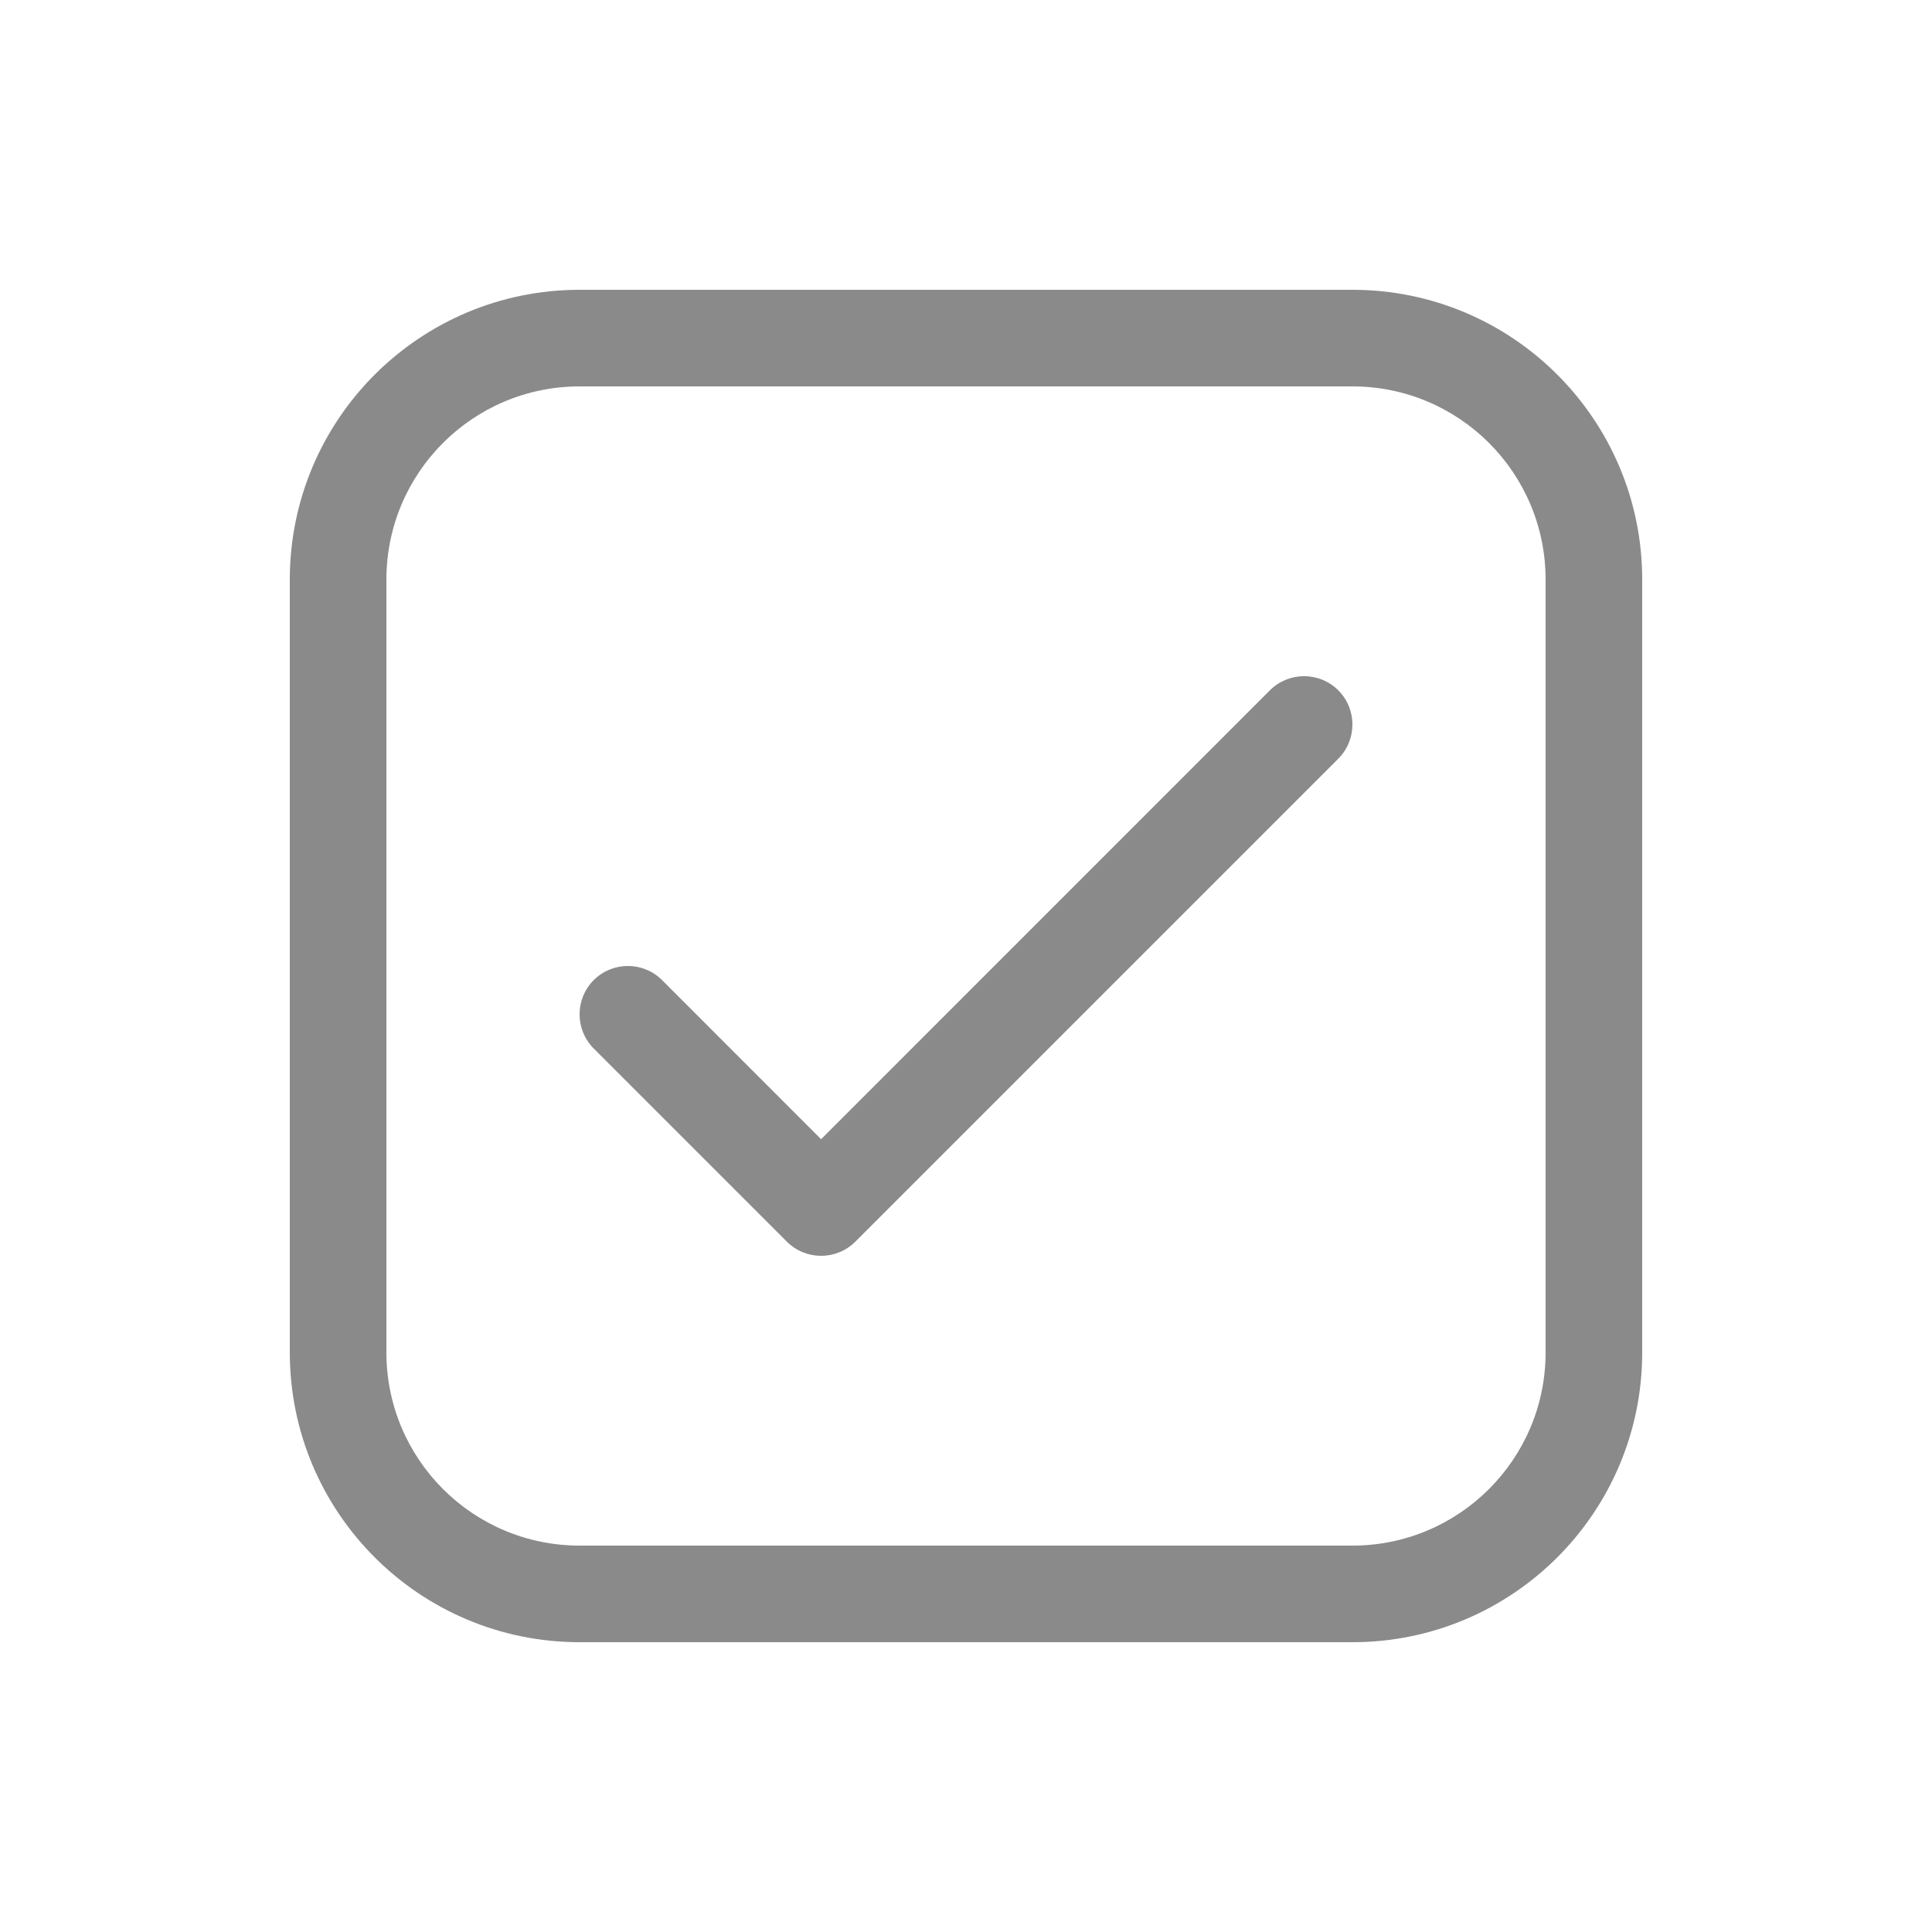
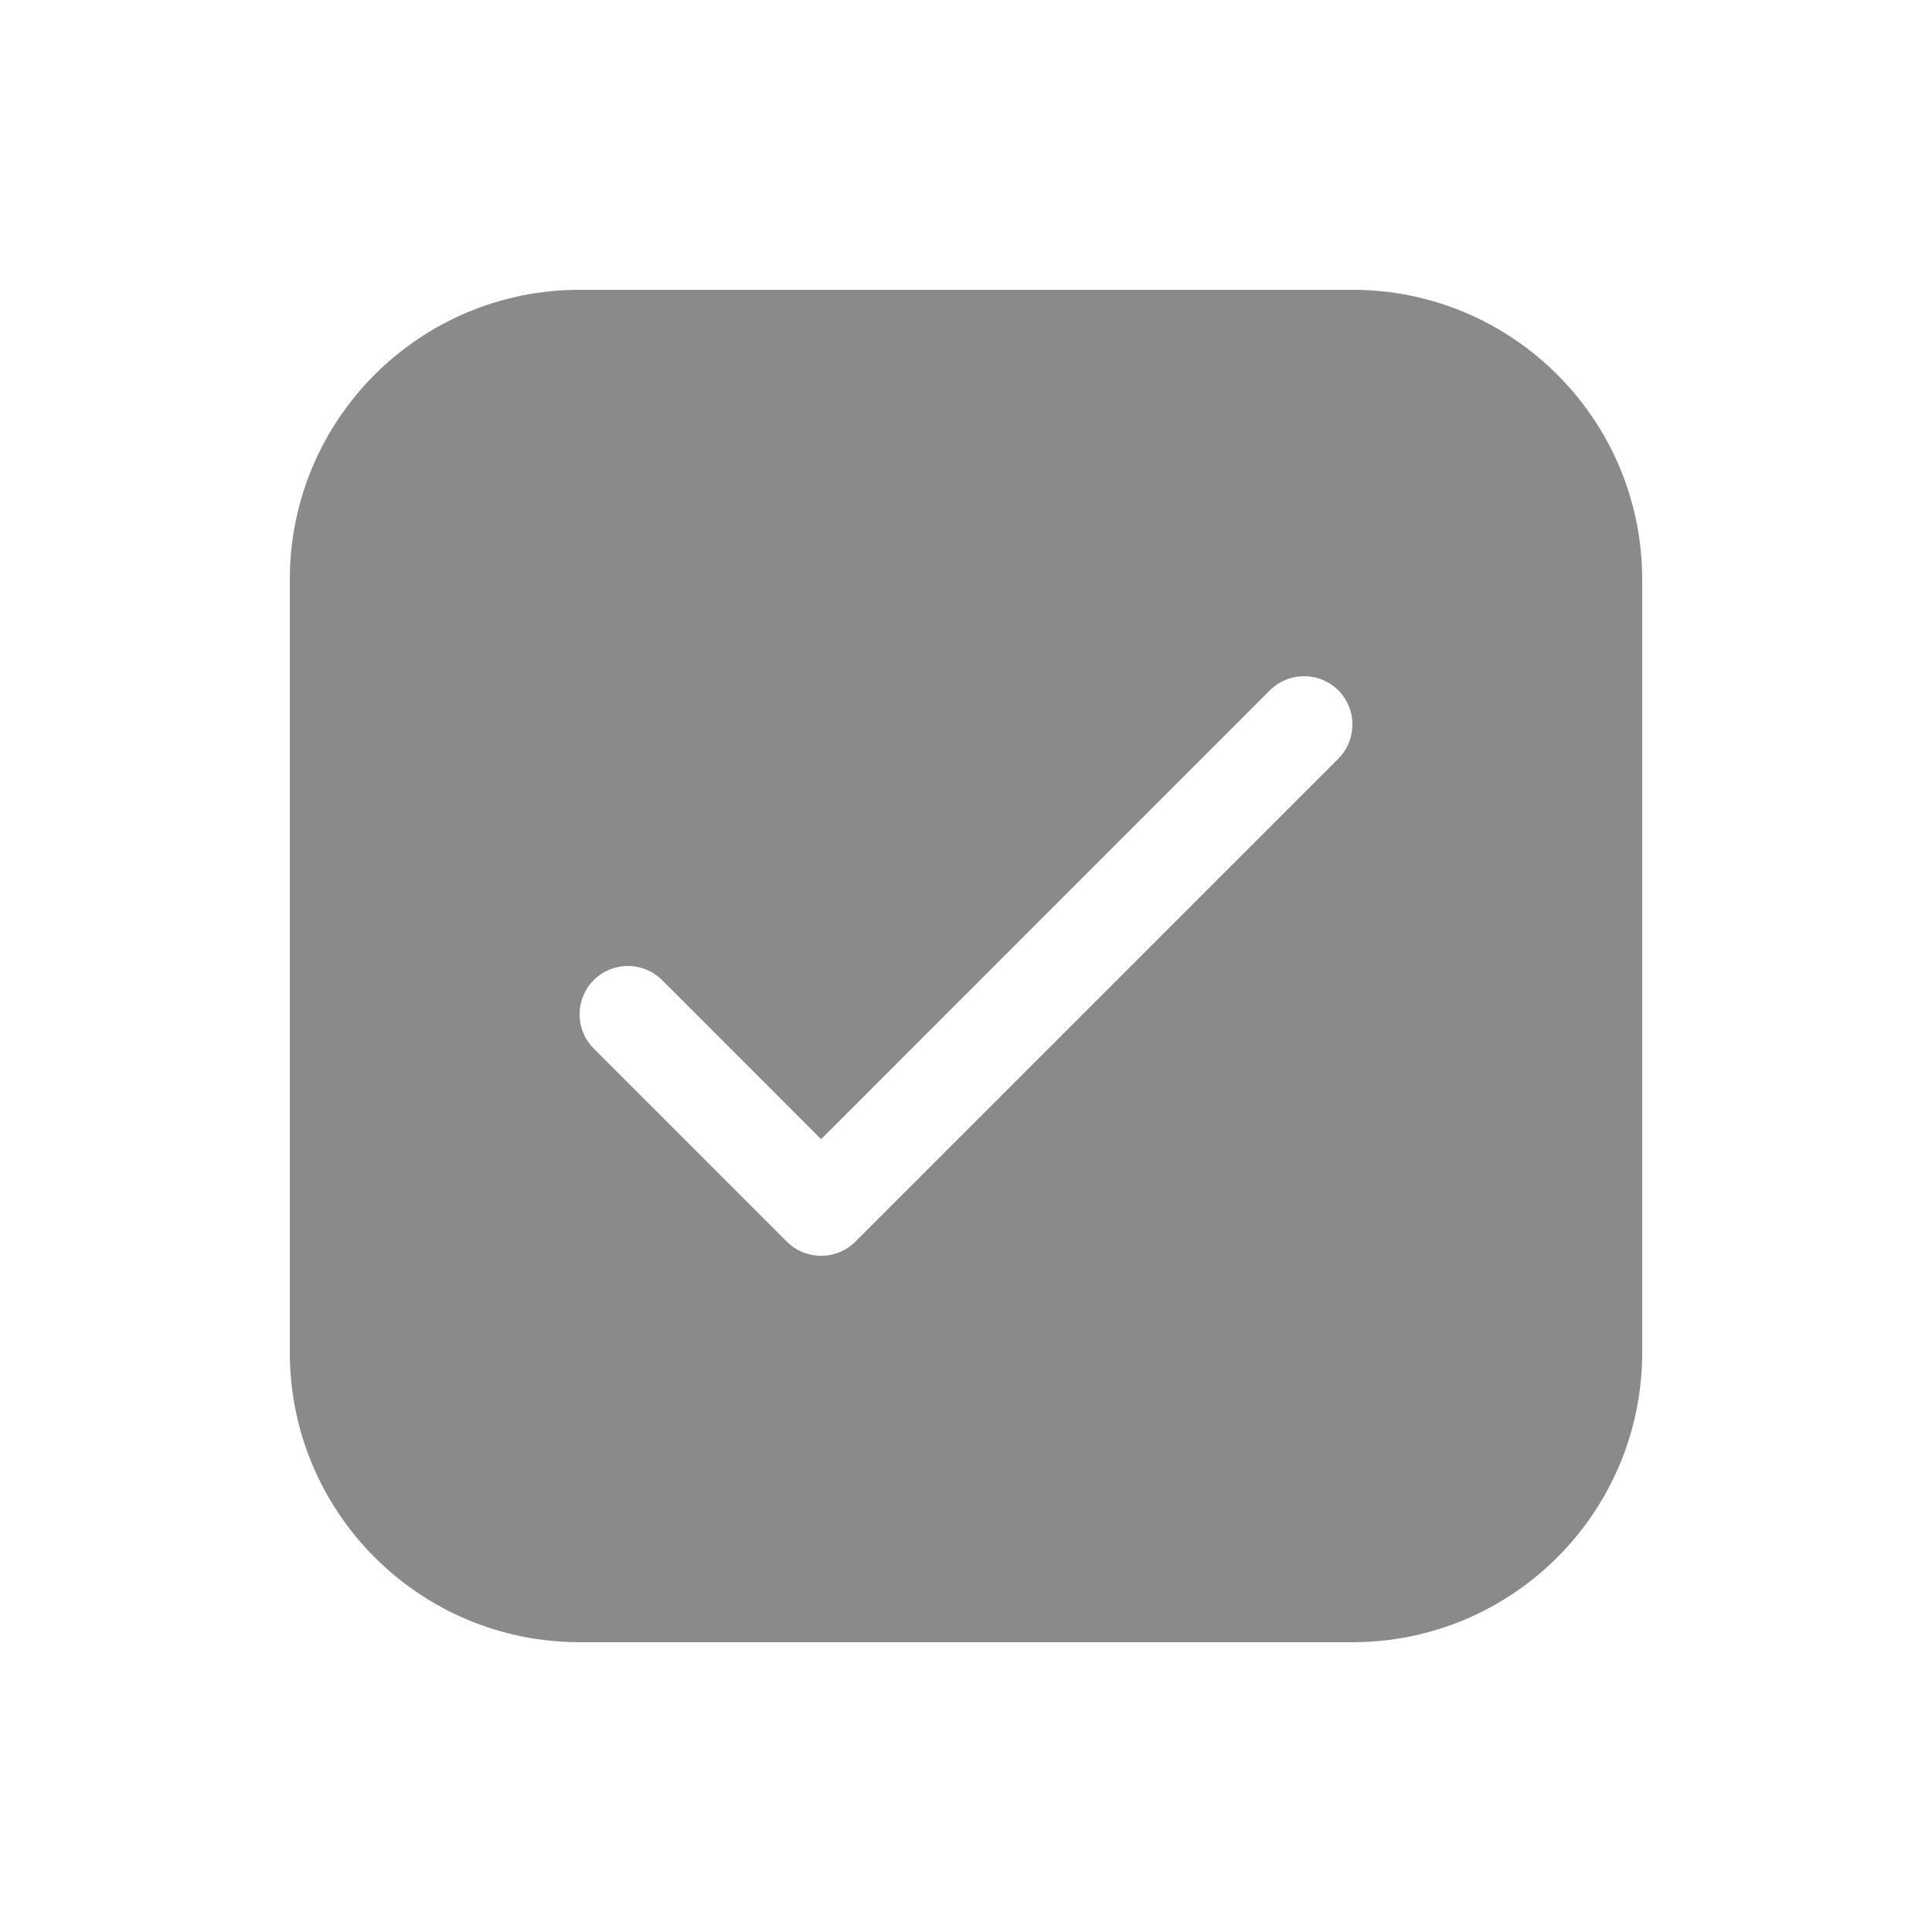
<svg xmlns="http://www.w3.org/2000/svg" width="20" height="20" viewBox="0 0 20 20" fill="none">
-   <path d="M6 3C4.343 3 3 4.343 3 6V14C3 15.657 4.343 17 6 17H14C15.657 17 17 15.657 17 14V6C17 4.343 15.657 3 14 3H6ZM4 6C4 4.895 4.895 4 6 4H14C15.105 4 16 4.895 16 6V14C16 15.105 15.105 16 14 16H6C4.895 16 4 15.105 4 14V6ZM13.854 7.854C14.049 7.658 14.049 7.342 13.854 7.146C13.658 6.951 13.342 6.951 13.146 7.146L8.5 11.793L6.854 10.146C6.658 9.951 6.342 9.951 6.146 10.146C5.951 10.342 5.951 10.658 6.146 10.854L8.146 12.854C8.342 13.049 8.658 13.049 8.854 12.854L13.854 7.854Z" fill="#8A8A8A" />
+   <path d="M6 3C4.343 3 3 4.343 3 6V14C3 15.657 4.343 17 6 17H14C15.657 17 17 15.657 17 14V6C17 4.343 15.657 3 14 3H6ZM13.854 7.854L8.854 12.854C8.658 13.049 8.342 13.049 8.146 12.854L6.146 10.854C5.951 10.658 5.951 10.342 6.146 10.146C6.342 9.951 6.658 9.951 6.854 10.146L8.5 11.793L13.146 7.146C13.342 6.951 13.658 6.951 13.854 7.146C14.049 7.342 14.049 7.658 13.854 7.854Z" fill="#8A8A8A" />
</svg>
